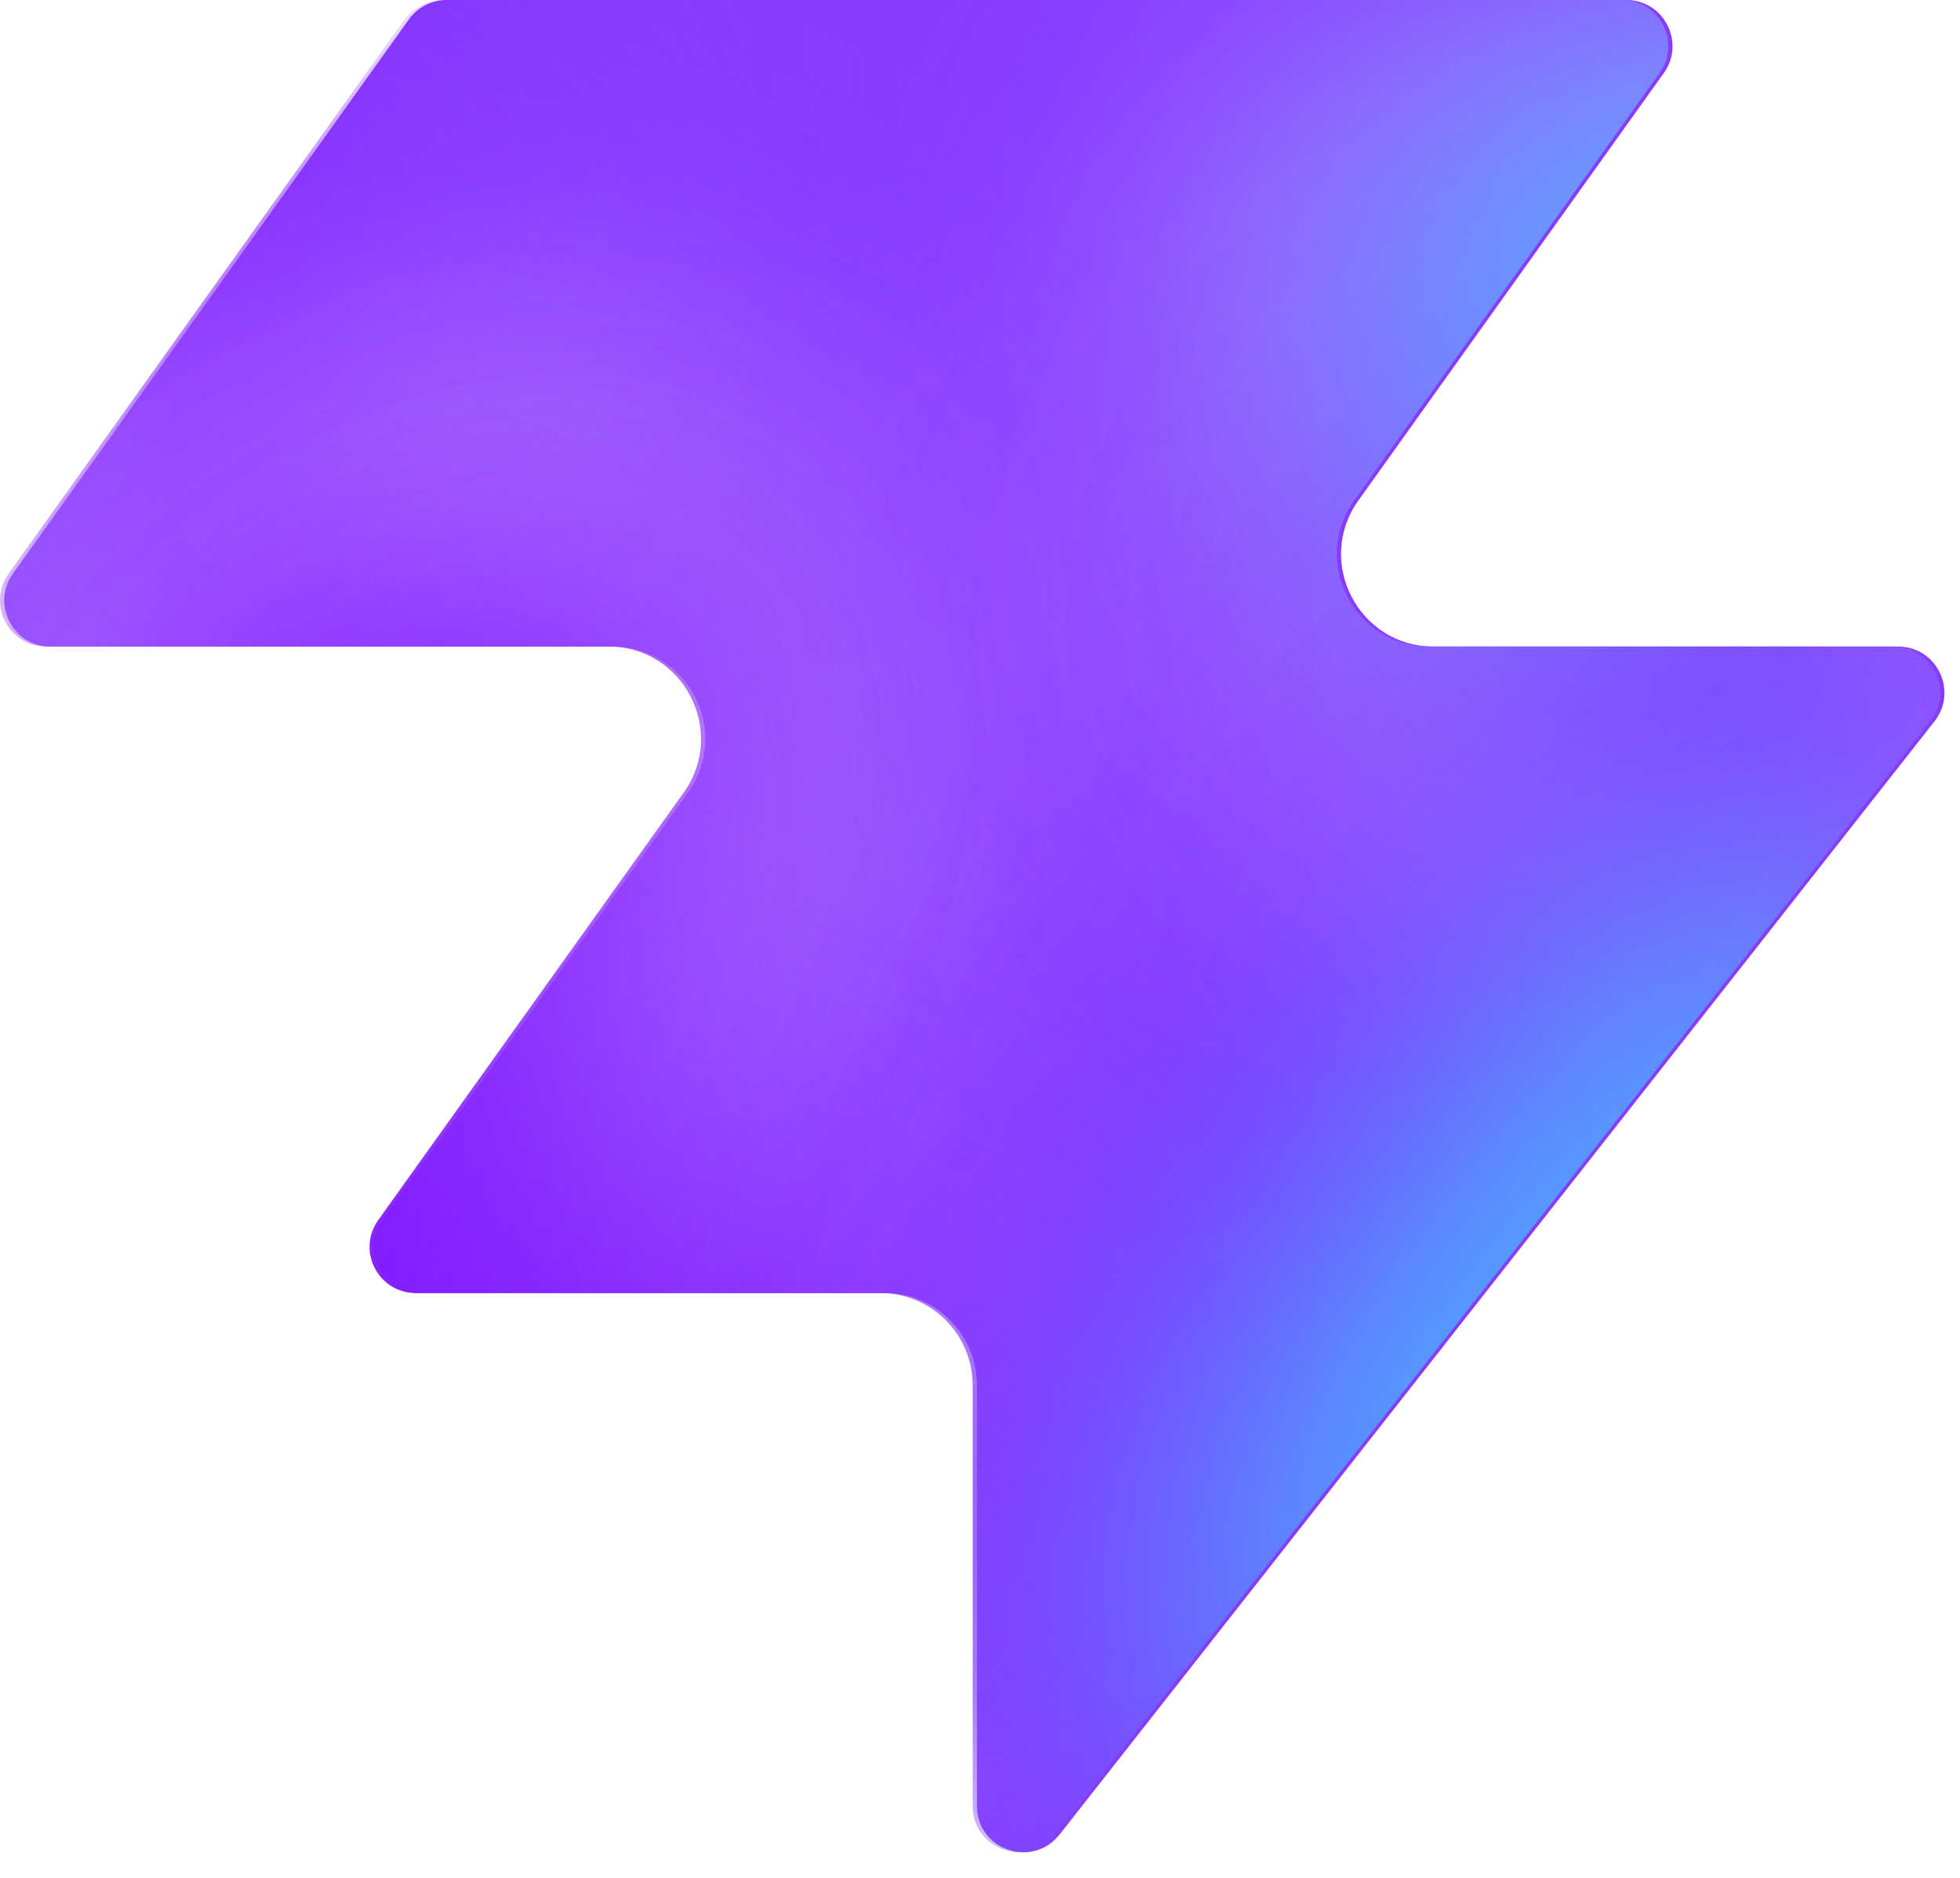
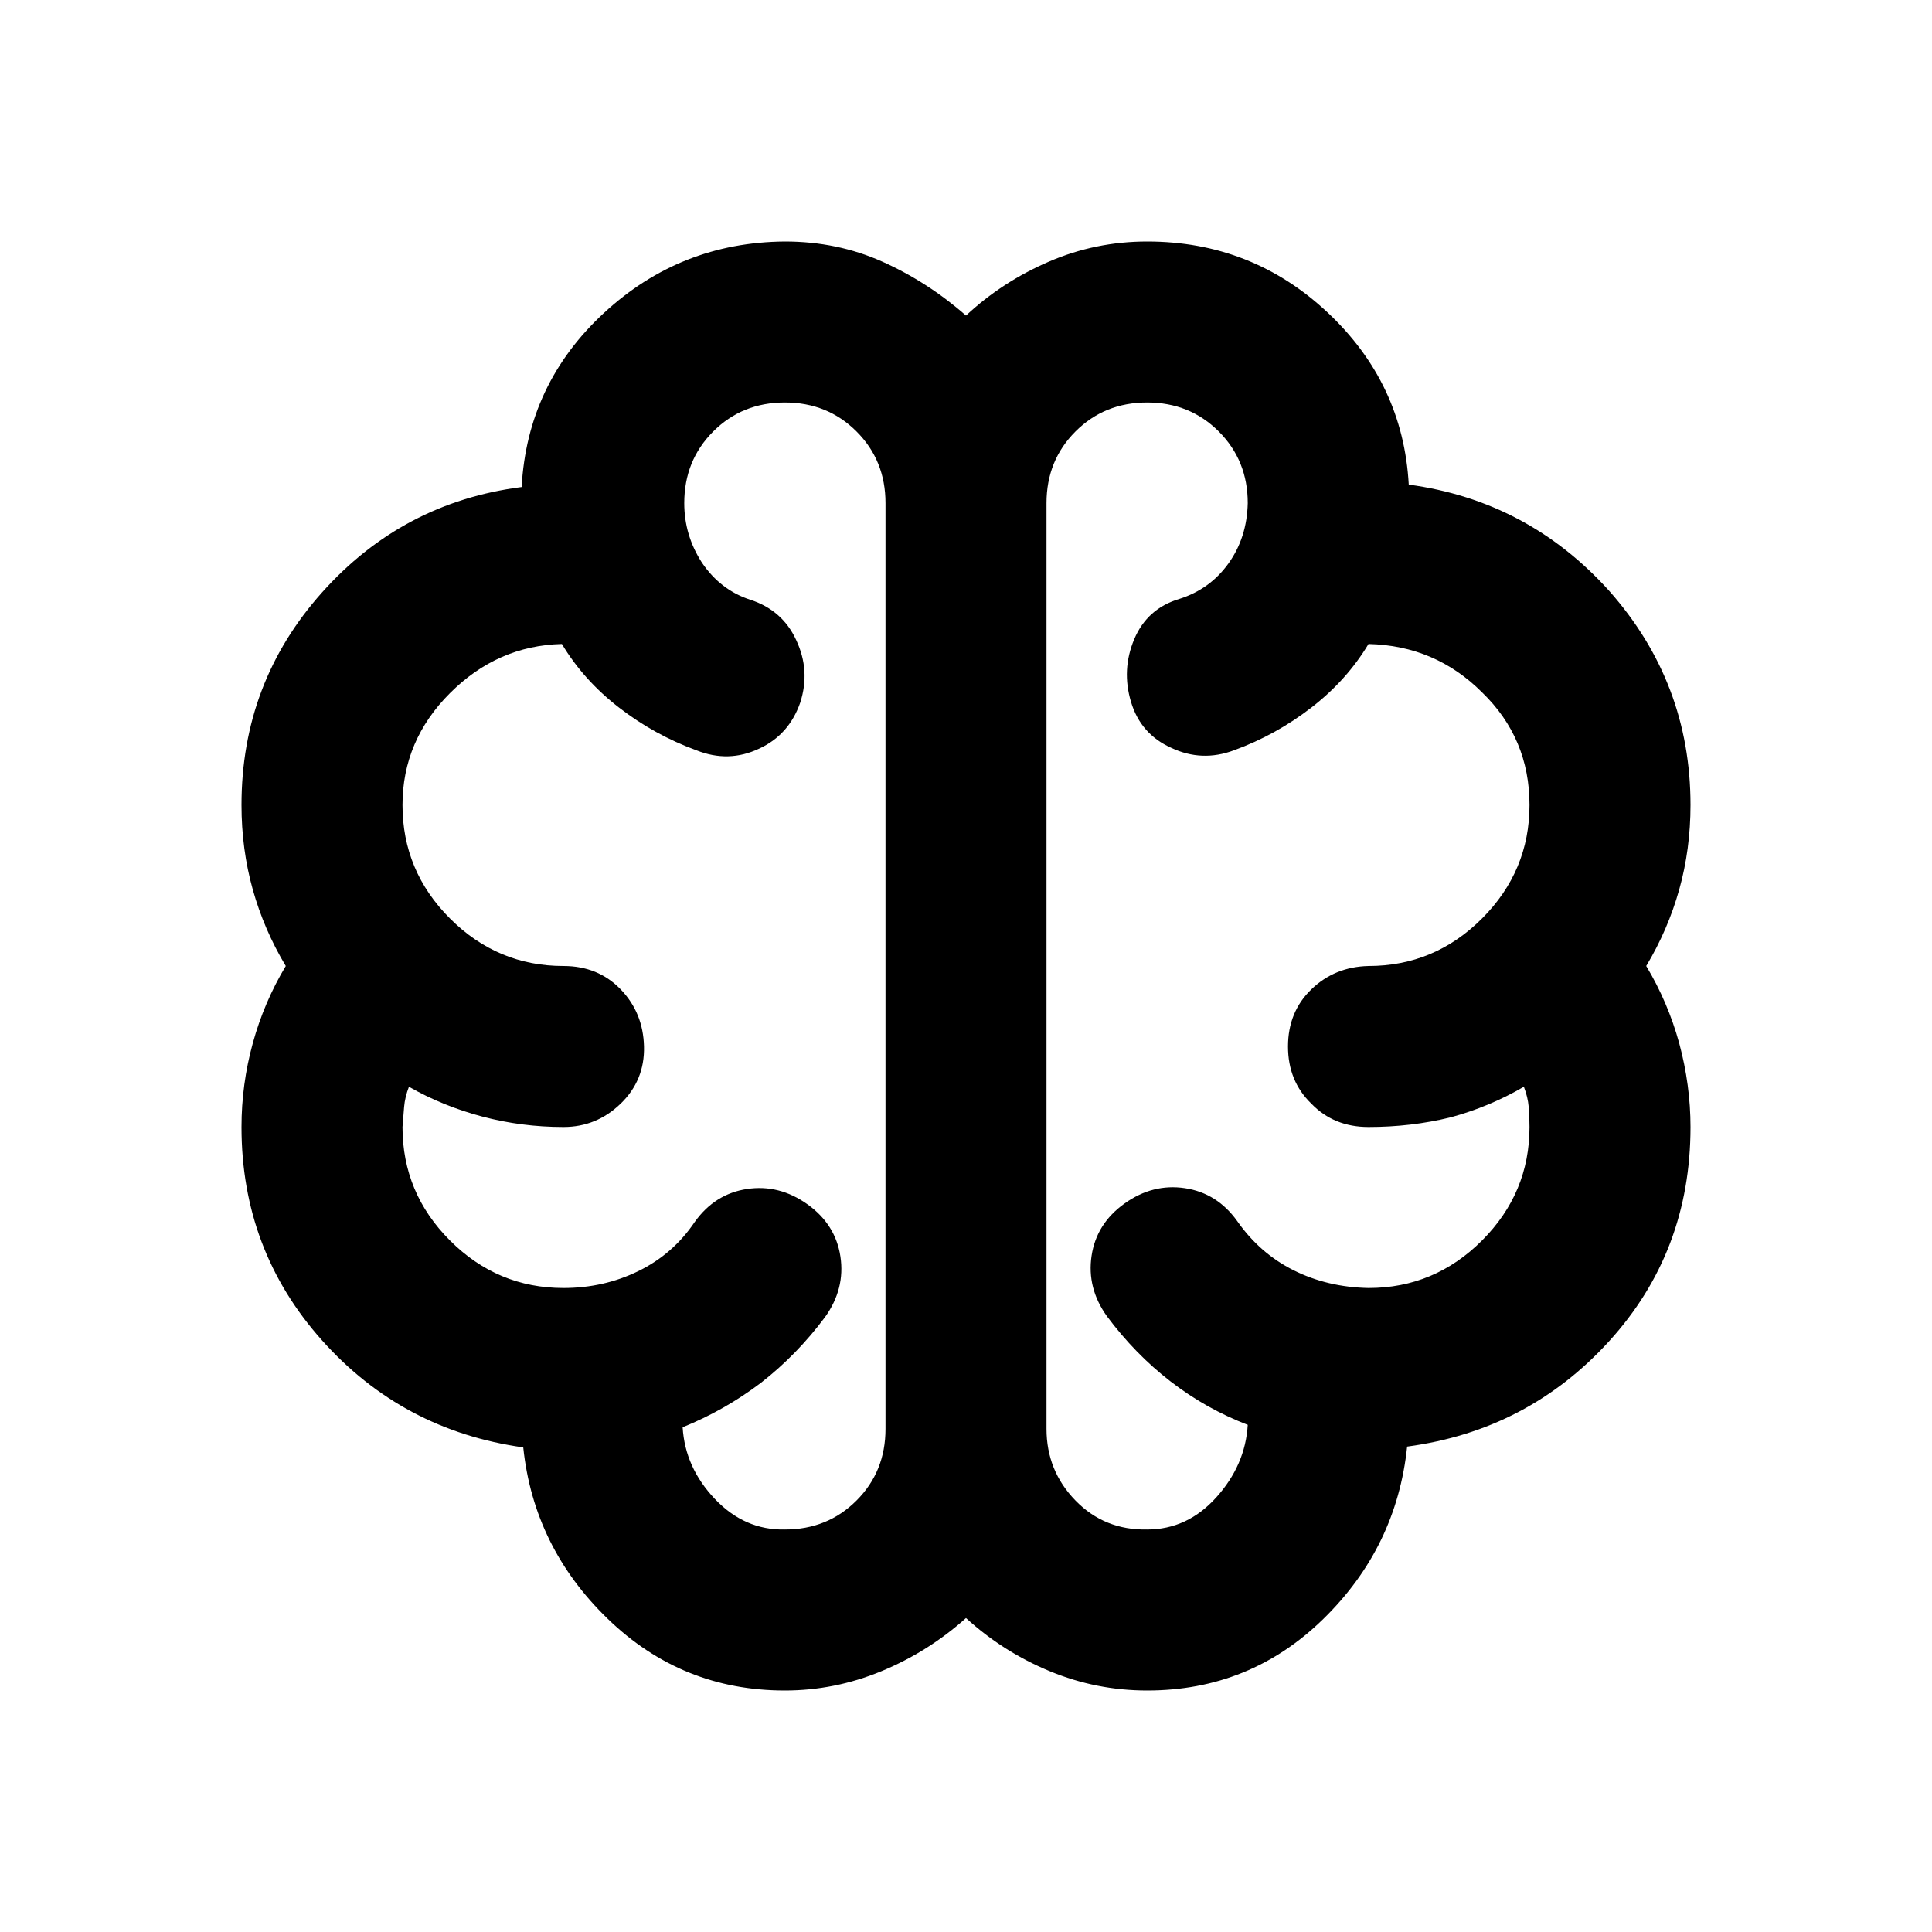
- <svg xmlns="http://www.w3.org/2000/svg" width="48" height="46" fill="none" viewBox="0 0 48 46">
-   <path fill="#863bff" d="M25.946 44.938c-.664.845-2.021.375-2.021-.698V33.937a2.26 2.26 0 0 0-2.262-2.262H10.287c-.92 0-1.456-1.04-.92-1.788l7.48-10.471c1.07-1.497 0-3.578-1.842-3.578H1.237c-.92 0-1.456-1.04-.92-1.788L10.013.474c.214-.297.556-.474.92-.474h28.894c.92 0 1.456 1.04.92 1.788l-7.48 10.471c-1.07 1.498 0 3.579 1.842 3.579h11.377c.943 0 1.473 1.088.89 1.83L25.947 44.94z" style="fill:#863bff;fill:color(display-p3 .525 .23 1);fill-opacity:1" />
-   <mask id="a" width="48" height="46" x="0" y="0" maskUnits="userSpaceOnUse" style="mask-type:alpha">
-     <path fill="#000" d="M25.842 44.938c-.664.844-2.021.375-2.021-.698V33.937a2.26 2.26 0 0 0-2.262-2.262H10.183c-.92 0-1.456-1.04-.92-1.788l7.48-10.471c1.07-1.498 0-3.579-1.842-3.579H1.133c-.92 0-1.456-1.04-.92-1.787L9.91.473c.214-.297.556-.474.92-.474h28.894c.92 0 1.456 1.04.92 1.788l-7.48 10.471c-1.07 1.498 0 3.578 1.842 3.578h11.377c.943 0 1.473 1.088.89 1.832L25.843 44.94z" style="fill:#000;fill-opacity:1" />
-   </mask>
-   <g mask="url(#a)">
-     <g filter="url(#b)">
-       <ellipse cx="5.508" cy="14.704" fill="#ede6ff" rx="5.508" ry="14.704" style="fill:#ede6ff;fill:color(display-p3 .927 .903 1);fill-opacity:1" transform="matrix(.00324 1 1 -.00324 -4.47 31.516)" />
-     </g>
-     <g filter="url(#c)">
-       <ellipse cx="10.399" cy="29.851" fill="#ede6ff" rx="10.399" ry="29.851" style="fill:#ede6ff;fill:color(display-p3 .927 .903 1);fill-opacity:1" transform="matrix(.00324 1 1 -.00324 -39.328 7.883)" />
-     </g>
-     <g filter="url(#d)">
-       <ellipse cx="5.508" cy="30.487" fill="#7e14ff" rx="5.508" ry="30.487" style="fill:#7e14ff;fill:color(display-p3 .492 .077 1);fill-opacity:1" transform="rotate(89.814 -25.913 -14.639)scale(1 -1)" />
-     </g>
-     <g filter="url(#e)">
-       <ellipse cx="5.508" cy="30.599" fill="#7e14ff" rx="5.508" ry="30.599" style="fill:#7e14ff;fill:color(display-p3 .492 .077 1);fill-opacity:1" transform="rotate(89.814 -32.644 -3.334)scale(1 -1)" />
-     </g>
-     <g filter="url(#f)">
-       <ellipse cx="5.508" cy="30.599" fill="#7e14ff" rx="5.508" ry="30.599" style="fill:#7e14ff;fill:color(display-p3 .492 .077 1);fill-opacity:1" transform="matrix(.00324 1 1 -.00324 -34.34 30.47)" />
-     </g>
-     <g filter="url(#g)">
-       <ellipse cx="14.072" cy="22.078" fill="#ede6ff" rx="14.072" ry="22.078" style="fill:#ede6ff;fill:color(display-p3 .927 .903 1);fill-opacity:1" transform="rotate(93.35 24.506 48.493)scale(-1 1)" />
-     </g>
-     <g filter="url(#h)">
-       <ellipse cx="3.47" cy="21.501" fill="#7e14ff" rx="3.47" ry="21.501" style="fill:#7e14ff;fill:color(display-p3 .492 .077 1);fill-opacity:1" transform="rotate(89.009 28.708 47.59)scale(-1 1)" />
-     </g>
-     <g filter="url(#i)">
-       <ellipse cx="3.47" cy="21.501" fill="#7e14ff" rx="3.47" ry="21.501" style="fill:#7e14ff;fill:color(display-p3 .492 .077 1);fill-opacity:1" transform="rotate(89.009 28.708 47.59)scale(-1 1)" />
-     </g>
-     <g filter="url(#j)">
-       <ellipse cx=".387" cy="8.972" fill="#7e14ff" rx="4.407" ry="29.108" style="fill:#7e14ff;fill:color(display-p3 .492 .077 1);fill-opacity:1" transform="rotate(39.51 .387 8.972)" />
-     </g>
-     <g filter="url(#k)">
-       <ellipse cx="47.523" cy="-6.092" fill="#7e14ff" rx="4.407" ry="29.108" style="fill:#7e14ff;fill:color(display-p3 .492 .077 1);fill-opacity:1" transform="rotate(37.892 47.523 -6.092)" />
-     </g>
-     <g filter="url(#l)">
-       <ellipse cx="41.412" cy="6.333" fill="#47bfff" rx="5.971" ry="9.665" style="fill:#47bfff;fill:color(display-p3 .28 .748 1);fill-opacity:1" transform="rotate(37.892 41.412 6.333)" />
-     </g>
-     <g filter="url(#m)">
-       <ellipse cx="-1.879" cy="38.332" fill="#7e14ff" rx="4.407" ry="29.108" style="fill:#7e14ff;fill:color(display-p3 .492 .077 1);fill-opacity:1" transform="rotate(37.892 -1.88 38.332)" />
-     </g>
-     <g filter="url(#n)">
-       <ellipse cx="-1.879" cy="38.332" fill="#7e14ff" rx="4.407" ry="29.108" style="fill:#7e14ff;fill:color(display-p3 .492 .077 1);fill-opacity:1" transform="rotate(37.892 -1.88 38.332)" />
-     </g>
-     <g filter="url(#o)">
-       <ellipse cx="35.651" cy="29.907" fill="#7e14ff" rx="4.407" ry="29.108" style="fill:#7e14ff;fill:color(display-p3 .492 .077 1);fill-opacity:1" transform="rotate(37.892 35.651 29.907)" />
-     </g>
-     <g filter="url(#p)">
-       <ellipse cx="38.418" cy="32.4" fill="#47bfff" rx="5.971" ry="15.297" style="fill:#47bfff;fill:color(display-p3 .28 .748 1);fill-opacity:1" transform="rotate(37.892 38.418 32.4)" />
-     </g>
-   </g>
-   <defs>
-     <filter id="b" width="60.045" height="41.654" x="-19.77" y="16.149" color-interpolation-filters="sRGB" filterUnits="userSpaceOnUse">
-       <feFlood flood-opacity="0" result="BackgroundImageFix" />
-       <feBlend in="SourceGraphic" in2="BackgroundImageFix" result="shape" />
-       <feGaussianBlur result="effect1_foregroundBlur_2002_17158" stdDeviation="7.659" />
-     </filter>
-     <filter id="c" width="90.34" height="51.437" x="-54.613" y="-7.533" color-interpolation-filters="sRGB" filterUnits="userSpaceOnUse">
-       <feFlood flood-opacity="0" result="BackgroundImageFix" />
-       <feBlend in="SourceGraphic" in2="BackgroundImageFix" result="shape" />
-       <feGaussianBlur result="effect1_foregroundBlur_2002_17158" stdDeviation="7.659" />
-     </filter>
-     <filter id="d" width="79.355" height="29.4" x="-49.64" y="2.03" color-interpolation-filters="sRGB" filterUnits="userSpaceOnUse">
-       <feFlood flood-opacity="0" result="BackgroundImageFix" />
-       <feBlend in="SourceGraphic" in2="BackgroundImageFix" result="shape" />
-       <feGaussianBlur result="effect1_foregroundBlur_2002_17158" stdDeviation="4.596" />
-     </filter>
-     <filter id="e" width="79.579" height="29.4" x="-45.045" y="20.029" color-interpolation-filters="sRGB" filterUnits="userSpaceOnUse">
-       <feFlood flood-opacity="0" result="BackgroundImageFix" />
-       <feBlend in="SourceGraphic" in2="BackgroundImageFix" result="shape" />
-       <feGaussianBlur result="effect1_foregroundBlur_2002_17158" stdDeviation="4.596" />
-     </filter>
-     <filter id="f" width="79.579" height="29.4" x="-43.513" y="21.178" color-interpolation-filters="sRGB" filterUnits="userSpaceOnUse">
-       <feFlood flood-opacity="0" result="BackgroundImageFix" />
-       <feBlend in="SourceGraphic" in2="BackgroundImageFix" result="shape" />
-       <feGaussianBlur result="effect1_foregroundBlur_2002_17158" stdDeviation="4.596" />
-     </filter>
-     <filter id="g" width="74.749" height="58.852" x="15.756" y="-17.901" color-interpolation-filters="sRGB" filterUnits="userSpaceOnUse">
-       <feFlood flood-opacity="0" result="BackgroundImageFix" />
-       <feBlend in="SourceGraphic" in2="BackgroundImageFix" result="shape" />
-       <feGaussianBlur result="effect1_foregroundBlur_2002_17158" stdDeviation="7.659" />
-     </filter>
-     <filter id="h" width="61.377" height="25.362" x="23.548" y="2.284" color-interpolation-filters="sRGB" filterUnits="userSpaceOnUse">
-       <feFlood flood-opacity="0" result="BackgroundImageFix" />
-       <feBlend in="SourceGraphic" in2="BackgroundImageFix" result="shape" />
-       <feGaussianBlur result="effect1_foregroundBlur_2002_17158" stdDeviation="4.596" />
-     </filter>
-     <filter id="i" width="61.377" height="25.362" x="23.548" y="2.284" color-interpolation-filters="sRGB" filterUnits="userSpaceOnUse">
-       <feFlood flood-opacity="0" result="BackgroundImageFix" />
-       <feBlend in="SourceGraphic" in2="BackgroundImageFix" result="shape" />
-       <feGaussianBlur result="effect1_foregroundBlur_2002_17158" stdDeviation="4.596" />
-     </filter>
-     <filter id="j" width="56.045" height="63.649" x="-27.636" y="-22.853" color-interpolation-filters="sRGB" filterUnits="userSpaceOnUse">
-       <feFlood flood-opacity="0" result="BackgroundImageFix" />
-       <feBlend in="SourceGraphic" in2="BackgroundImageFix" result="shape" />
-       <feGaussianBlur result="effect1_foregroundBlur_2002_17158" stdDeviation="4.596" />
-     </filter>
-     <filter id="k" width="54.814" height="64.646" x="20.116" y="-38.415" color-interpolation-filters="sRGB" filterUnits="userSpaceOnUse">
-       <feFlood flood-opacity="0" result="BackgroundImageFix" />
-       <feBlend in="SourceGraphic" in2="BackgroundImageFix" result="shape" />
-       <feGaussianBlur result="effect1_foregroundBlur_2002_17158" stdDeviation="4.596" />
-     </filter>
-     <filter id="l" width="33.541" height="35.313" x="24.641" y="-11.323" color-interpolation-filters="sRGB" filterUnits="userSpaceOnUse">
-       <feFlood flood-opacity="0" result="BackgroundImageFix" />
-       <feBlend in="SourceGraphic" in2="BackgroundImageFix" result="shape" />
-       <feGaussianBlur result="effect1_foregroundBlur_2002_17158" stdDeviation="4.596" />
-     </filter>
-     <filter id="m" width="54.814" height="64.646" x="-29.286" y="6.009" color-interpolation-filters="sRGB" filterUnits="userSpaceOnUse">
-       <feFlood flood-opacity="0" result="BackgroundImageFix" />
-       <feBlend in="SourceGraphic" in2="BackgroundImageFix" result="shape" />
-       <feGaussianBlur result="effect1_foregroundBlur_2002_17158" stdDeviation="4.596" />
-     </filter>
-     <filter id="n" width="54.814" height="64.646" x="-29.286" y="6.009" color-interpolation-filters="sRGB" filterUnits="userSpaceOnUse">
-       <feFlood flood-opacity="0" result="BackgroundImageFix" />
-       <feBlend in="SourceGraphic" in2="BackgroundImageFix" result="shape" />
-       <feGaussianBlur result="effect1_foregroundBlur_2002_17158" stdDeviation="4.596" />
-     </filter>
-     <filter id="o" width="54.814" height="64.646" x="8.244" y="-2.416" color-interpolation-filters="sRGB" filterUnits="userSpaceOnUse">
-       <feFlood flood-opacity="0" result="BackgroundImageFix" />
-       <feBlend in="SourceGraphic" in2="BackgroundImageFix" result="shape" />
-       <feGaussianBlur result="effect1_foregroundBlur_2002_17158" stdDeviation="4.596" />
-     </filter>
-     <filter id="p" width="39.409" height="43.623" x="18.713" y="10.588" color-interpolation-filters="sRGB" filterUnits="userSpaceOnUse">
-       <feFlood flood-opacity="0" result="BackgroundImageFix" />
-       <feBlend in="SourceGraphic" in2="BackgroundImageFix" result="shape" />
-       <feGaussianBlur result="effect1_foregroundBlur_2002_17158" stdDeviation="4.596" />
-     </filter>
-   </defs>
+ <svg xmlns="http://www.w3.org/2000/svg" viewBox="0 0 24 24" height="24px" width="24px" fill="#14b8a61">
+   <path d="M9.75,21q-1.28,0-2.2-0.89T6.5,17.98Q5,17.77 4,16.65Q3,15.53 3,14q0-0.53 0.14-1.04T3.55,12q-0.27-0.45-0.41-0.95T3,10Q3,8.48 4,7.36T6.48,6.05Q6.55,4.77 7.5,3.89T9.75,3q0.65,0 1.21,0.25T12,3.92q0.45-0.42 1.03-0.67T14.25,3q1.3,0 2.24,0.88T17.5,6.02q1.48,0.2 2.49,1.32Q21,8.48 21,10q0,0.55-0.14,1.05T20.45,12q0.27,0.45 0.41,0.96Q21,13.48 21,14q0,1.55-1.01,2.66q-1.01,1.11-2.51,1.31q-0.13,1.25-1.04,2.14Q15.53,21 14.25,21q-0.63,0-1.21-0.24T12,20.1q-0.47,0.42-1.05,0.66T9.75,21ZM13,6.25v11.5q0,0.52 0.36,0.89T14.25,19q0.5,0 0.86-0.4t0.39-0.9q-0.52-0.2-0.96-0.54t-0.79-0.81Q13.5,16 13.56,15.6t0.41-0.65t0.75-0.19t0.65,0.41q0.28,0.4 0.7,0.61T17,16q0.82,0 1.41-0.59T19,14q0-0.13-0.01-0.25T18.93,13.5q-0.43,0.25-0.91,0.38Q17.53,14 17,14q-0.43,0-0.71-0.29Q16,13.43 16,13t0.29-0.71T17,12q0.82,0 1.41-0.59T19,10q0-0.83-0.59-1.4Q17.83,8.02 17,8q-0.27,0.45-0.71,0.79T15.33,9.32q-0.4,0.15-0.78-0.03q-0.38-0.17-0.5-0.57t0.04-0.78t0.56-0.5Q15.03,7.32 15.26,7T15.5,6.25q0-0.53-0.36-0.89T14.25,5T13.36,5.36Q13,5.72 13,6.25Zm-2,11.5V6.25q0-0.53-0.36-0.89T9.75,5T8.86,5.36Q8.5,5.72 8.5,6.25q0,0.4 0.22,0.74q0.23,0.34 0.6,0.46q0.4,0.13 0.57,0.5q0.18,0.38 0.05,0.78Q9.8,9.13 9.43,9.3Q9.05,9.48 8.65,9.32Q8.13,9.13 7.69,8.79T6.98,8Q6.18,8.02 5.59,8.61T5,10q0,0.82 0.59,1.41T7,12q0.43,0 0.71,0.29T8,13T7.71,13.71T7,14q-0.52,0-1.01-0.13T5.08,13.5q-0.05,0.13-0.06,0.25T5,14q0,0.82 0.59,1.41T7,16q0.5,0 0.93-0.21t0.7-0.61q0.25-0.35 0.65-0.41t0.75,0.19t0.41,0.65t-0.19,0.75q-0.35,0.47-0.8,0.82Q9,17.52 8.48,17.73q0.03,0.5 0.4,0.89T9.75,19q0.53,0 0.89-0.36T11,17.75ZM12,12Z" />
</svg>
